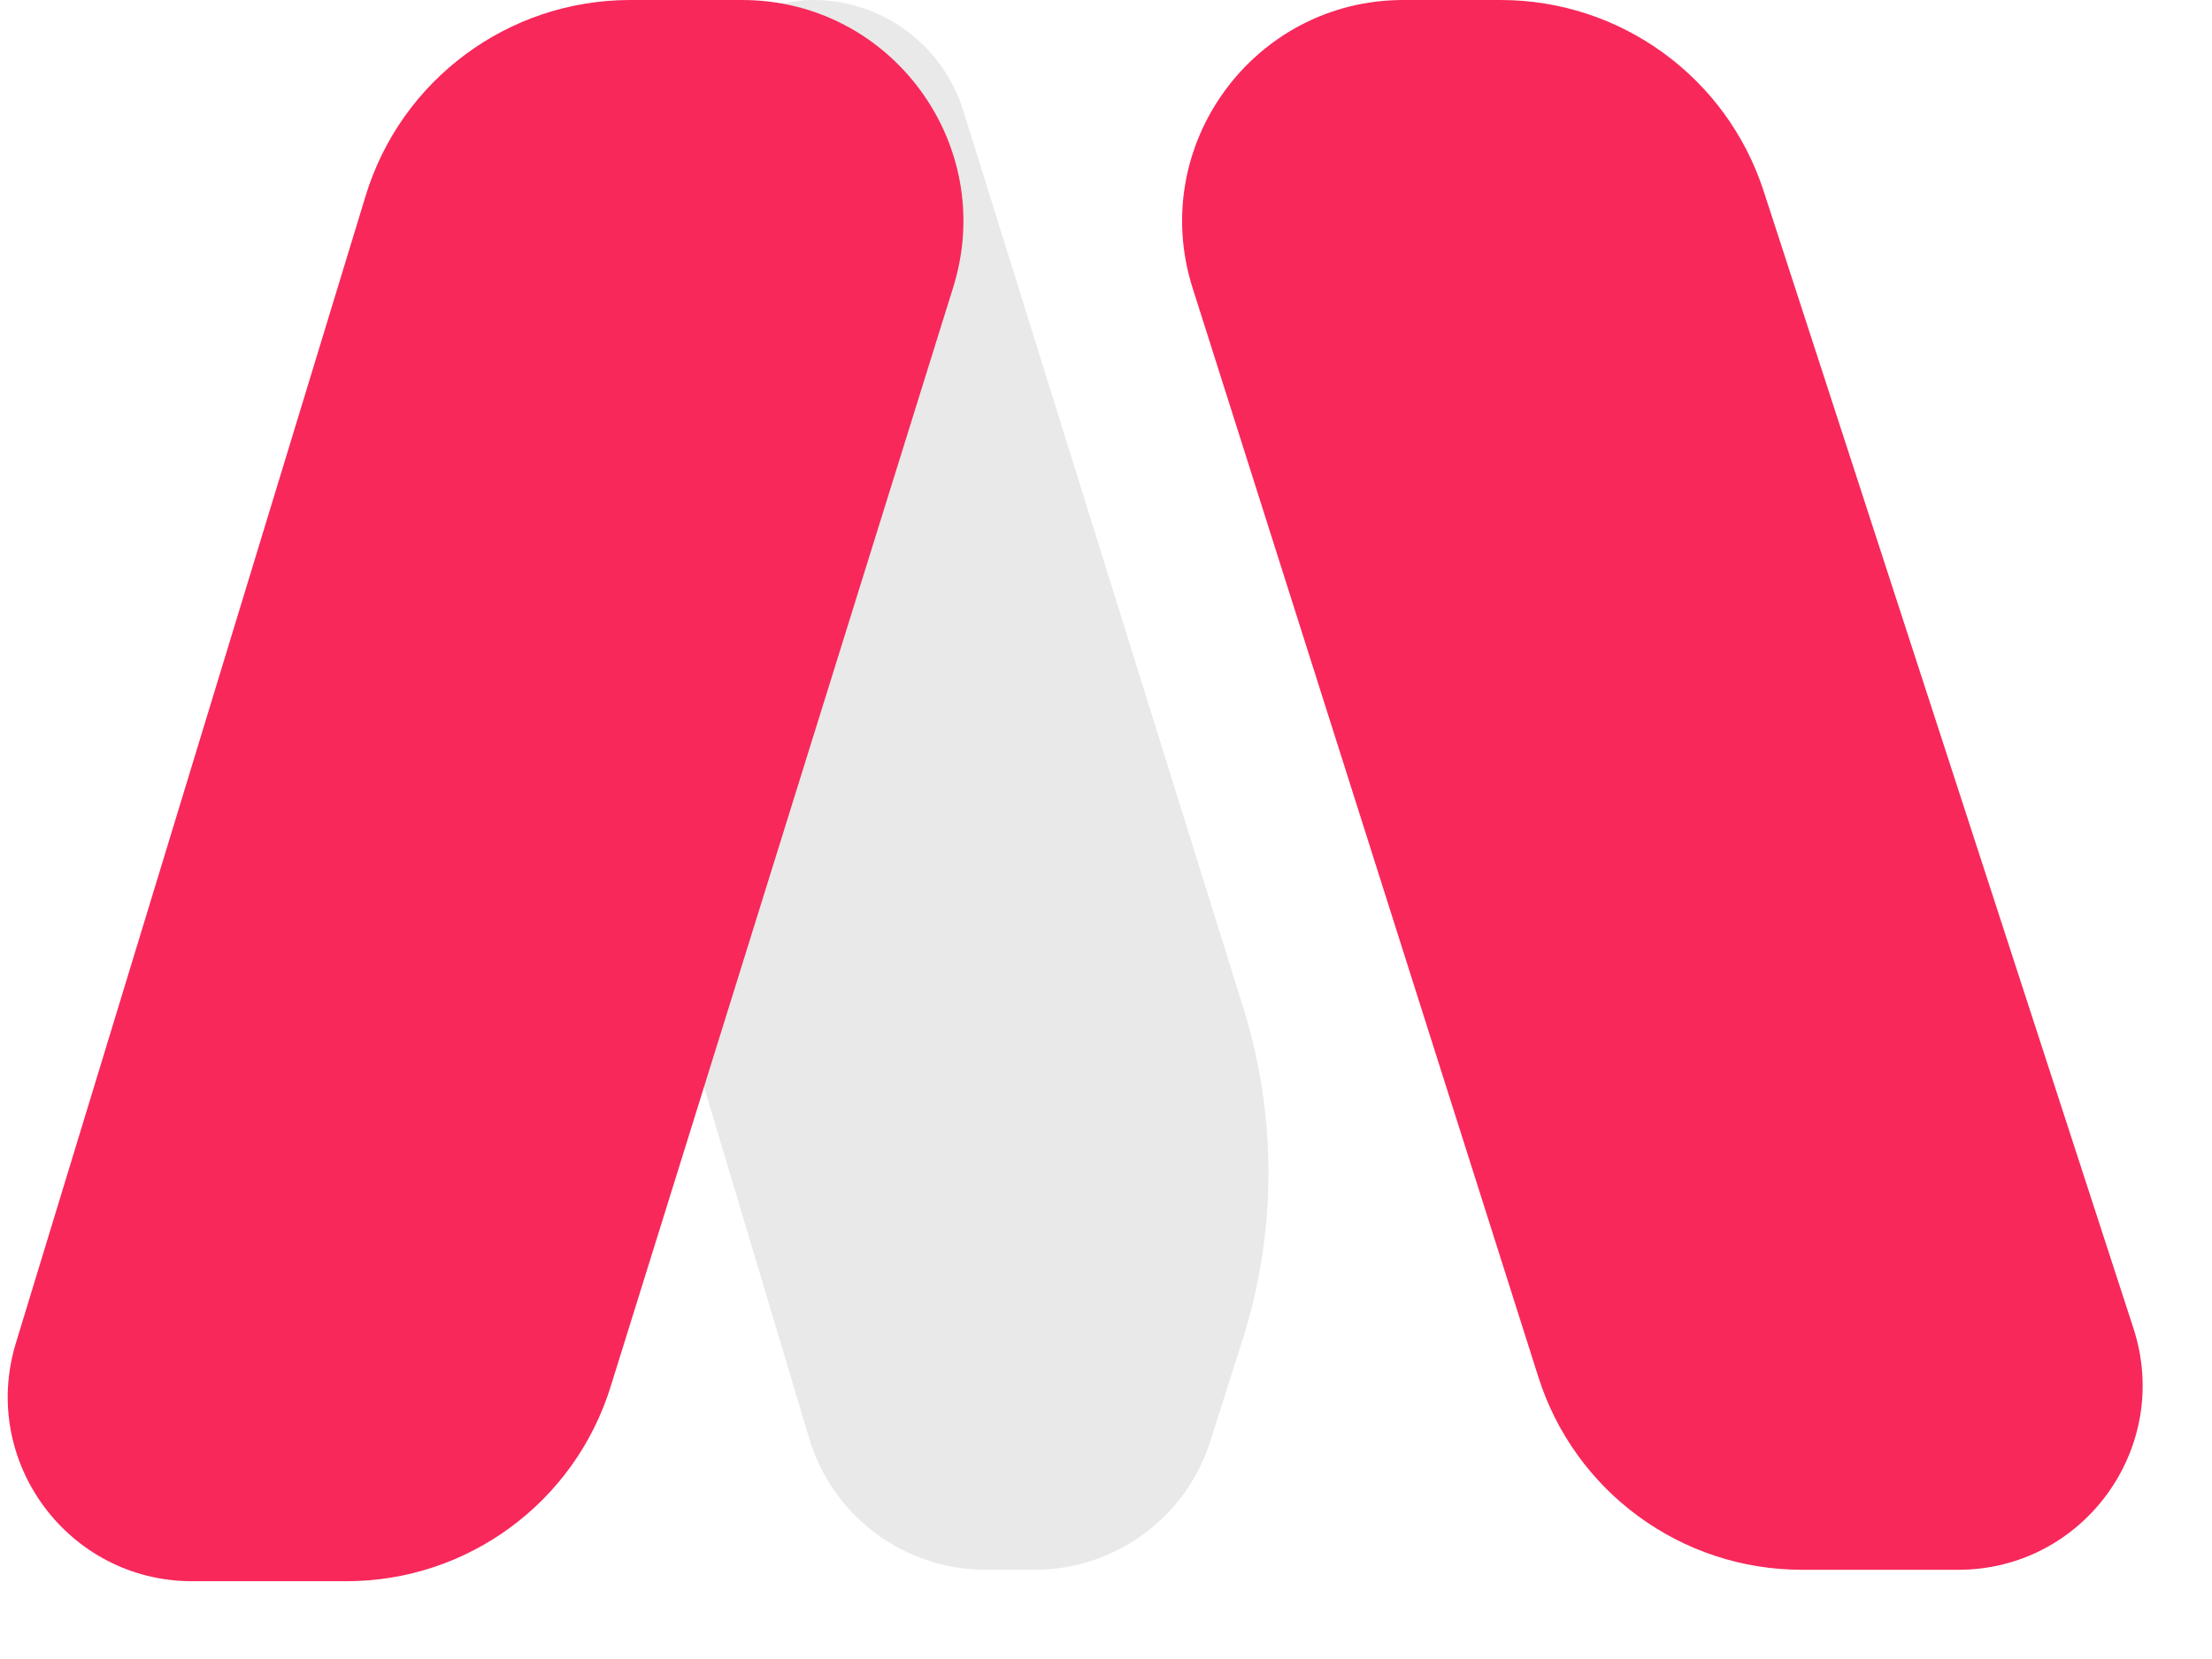
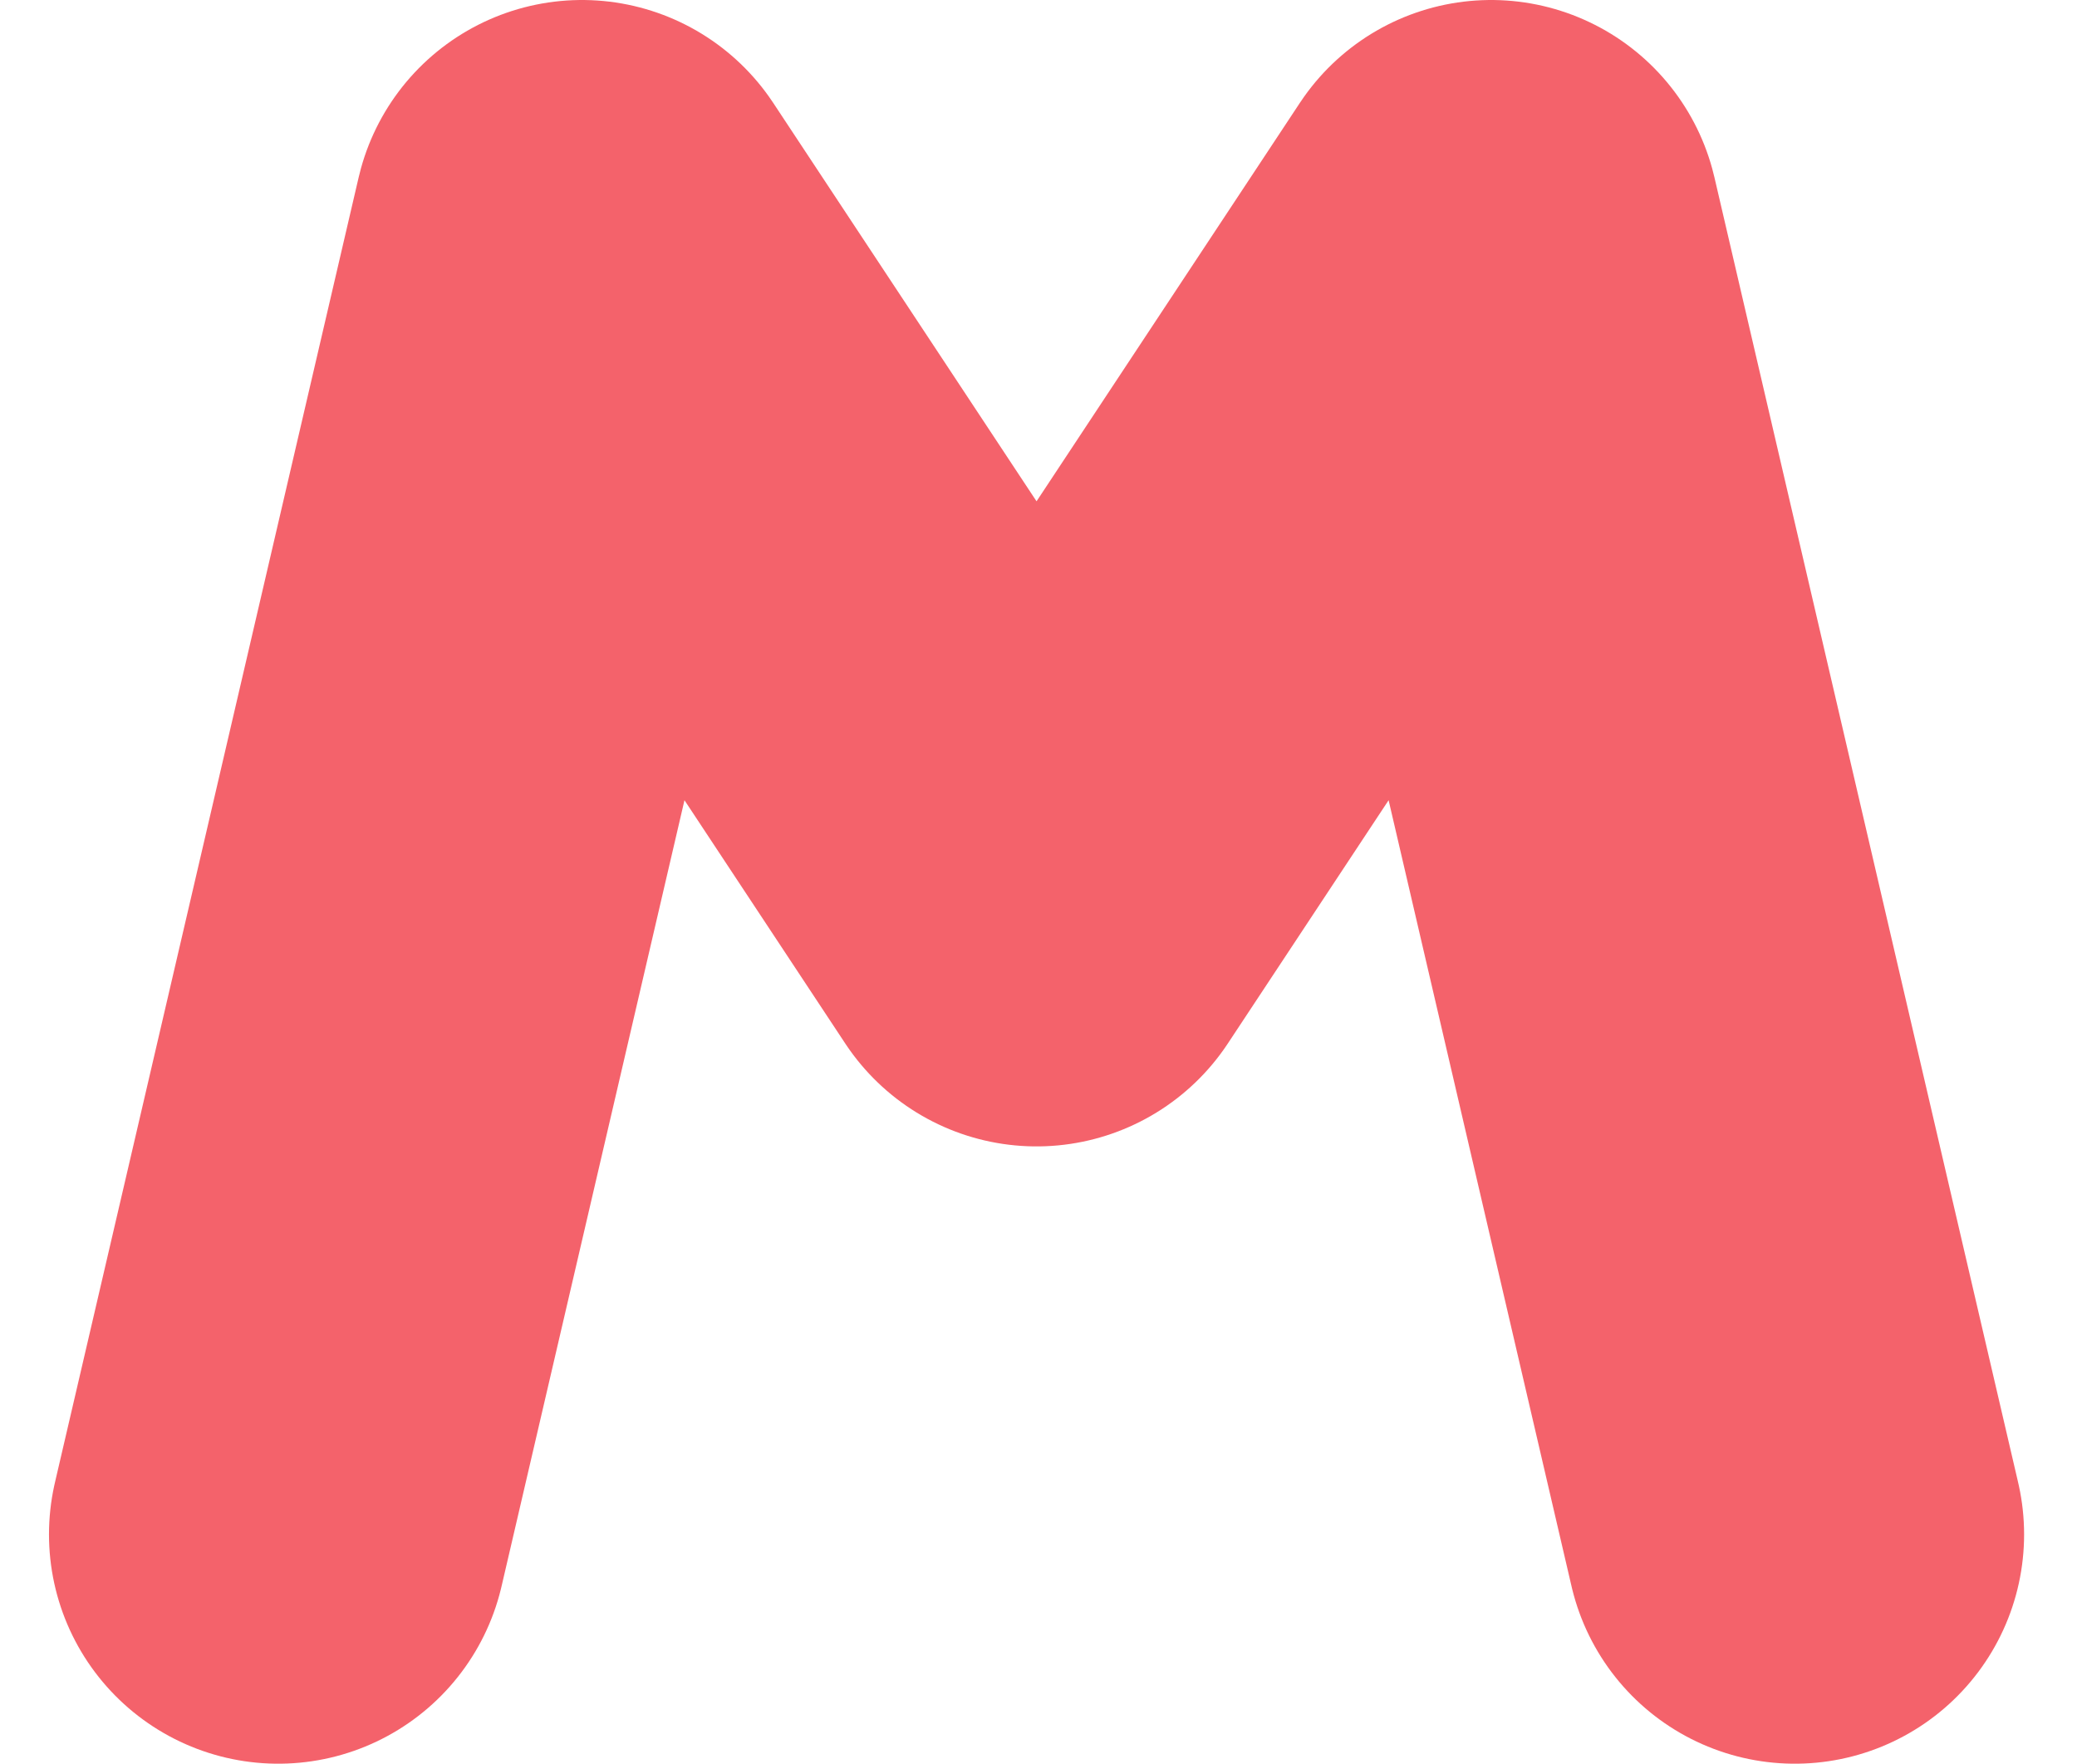
- <svg xmlns="http://www.w3.org/2000/svg" width="24" height="18" viewBox="0 0 24 18" fill="none">
-   <path d="M19.135 2.072L23.148 14.413C23.569 15.706 22.605 17.032 21.247 17.032H19.55C18.243 17.032 17.086 16.186 16.691 14.94L12.94 3.126C12.448 1.579 13.604 0 15.227 0H16.282C17.582 0 18.734 0.837 19.135 2.072Z" fill="#F8285A" />
-   <path d="M13.49 10.936L10.45 1.196C10.227 0.485 9.569 0 8.823 0C8.097 0 7.499 0.569 7.462 1.294L7.101 8.381C7.054 9.293 7.164 10.206 7.426 11.081L8.779 15.605C9.032 16.452 9.811 17.032 10.695 17.032H11.225C12.096 17.032 12.867 16.469 13.131 15.639L13.479 14.546C13.854 13.373 13.857 12.112 13.49 10.936Z" fill="#E9E9E9" />
-   <path d="M6.837 0H8.052C9.67 0 10.824 1.569 10.343 3.114L6.624 15.049C6.233 16.302 5.073 17.156 3.76 17.156H2.085C0.742 17.156 -0.22 15.858 0.172 14.573L3.967 2.125C4.352 0.863 5.517 0 6.837 0Z" fill="#F8285A" />
+ <svg xmlns="http://www.w3.org/2000/svg" width="21.2" height="18" viewBox="0 0 21.2 18" fill="none">
+   <path d="M2.84 15.66 L5.94 2.34 L10.58 9.36 L15.22 2.34 L18.32 15.66" fill="none" stroke="#F4626B" stroke-width="4.68" stroke-linecap="round" stroke-linejoin="round" />
</svg>
